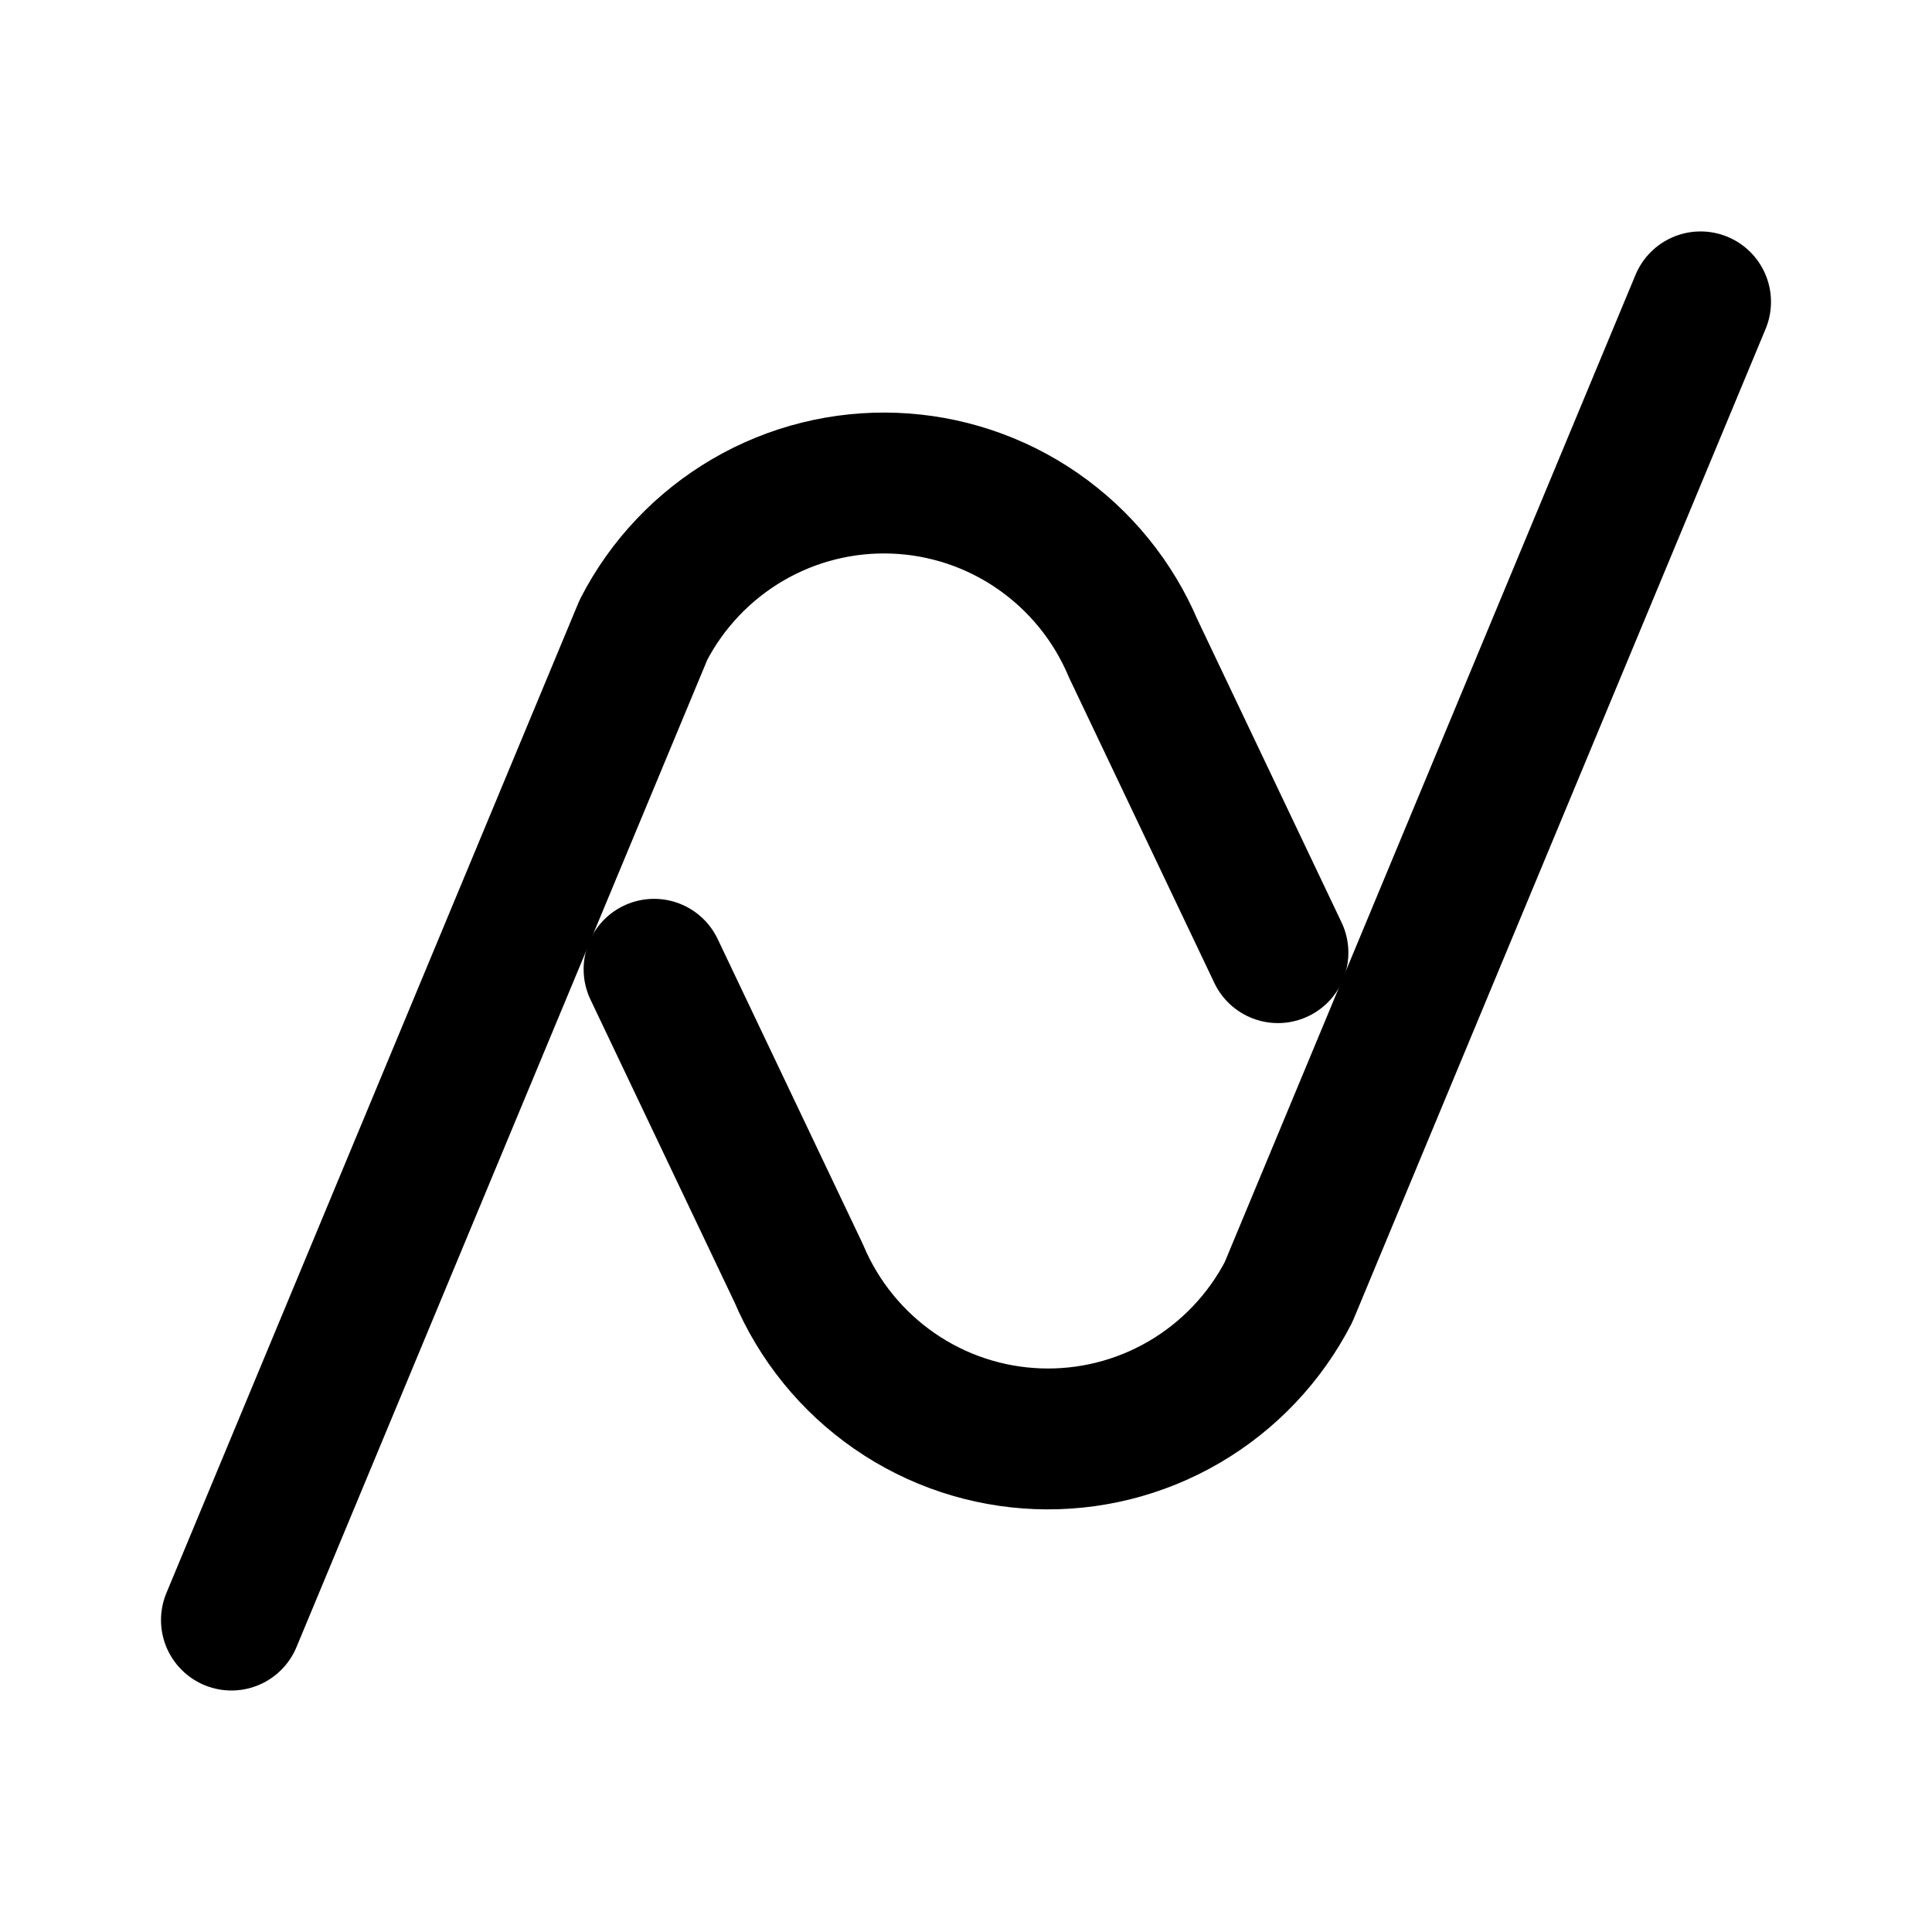
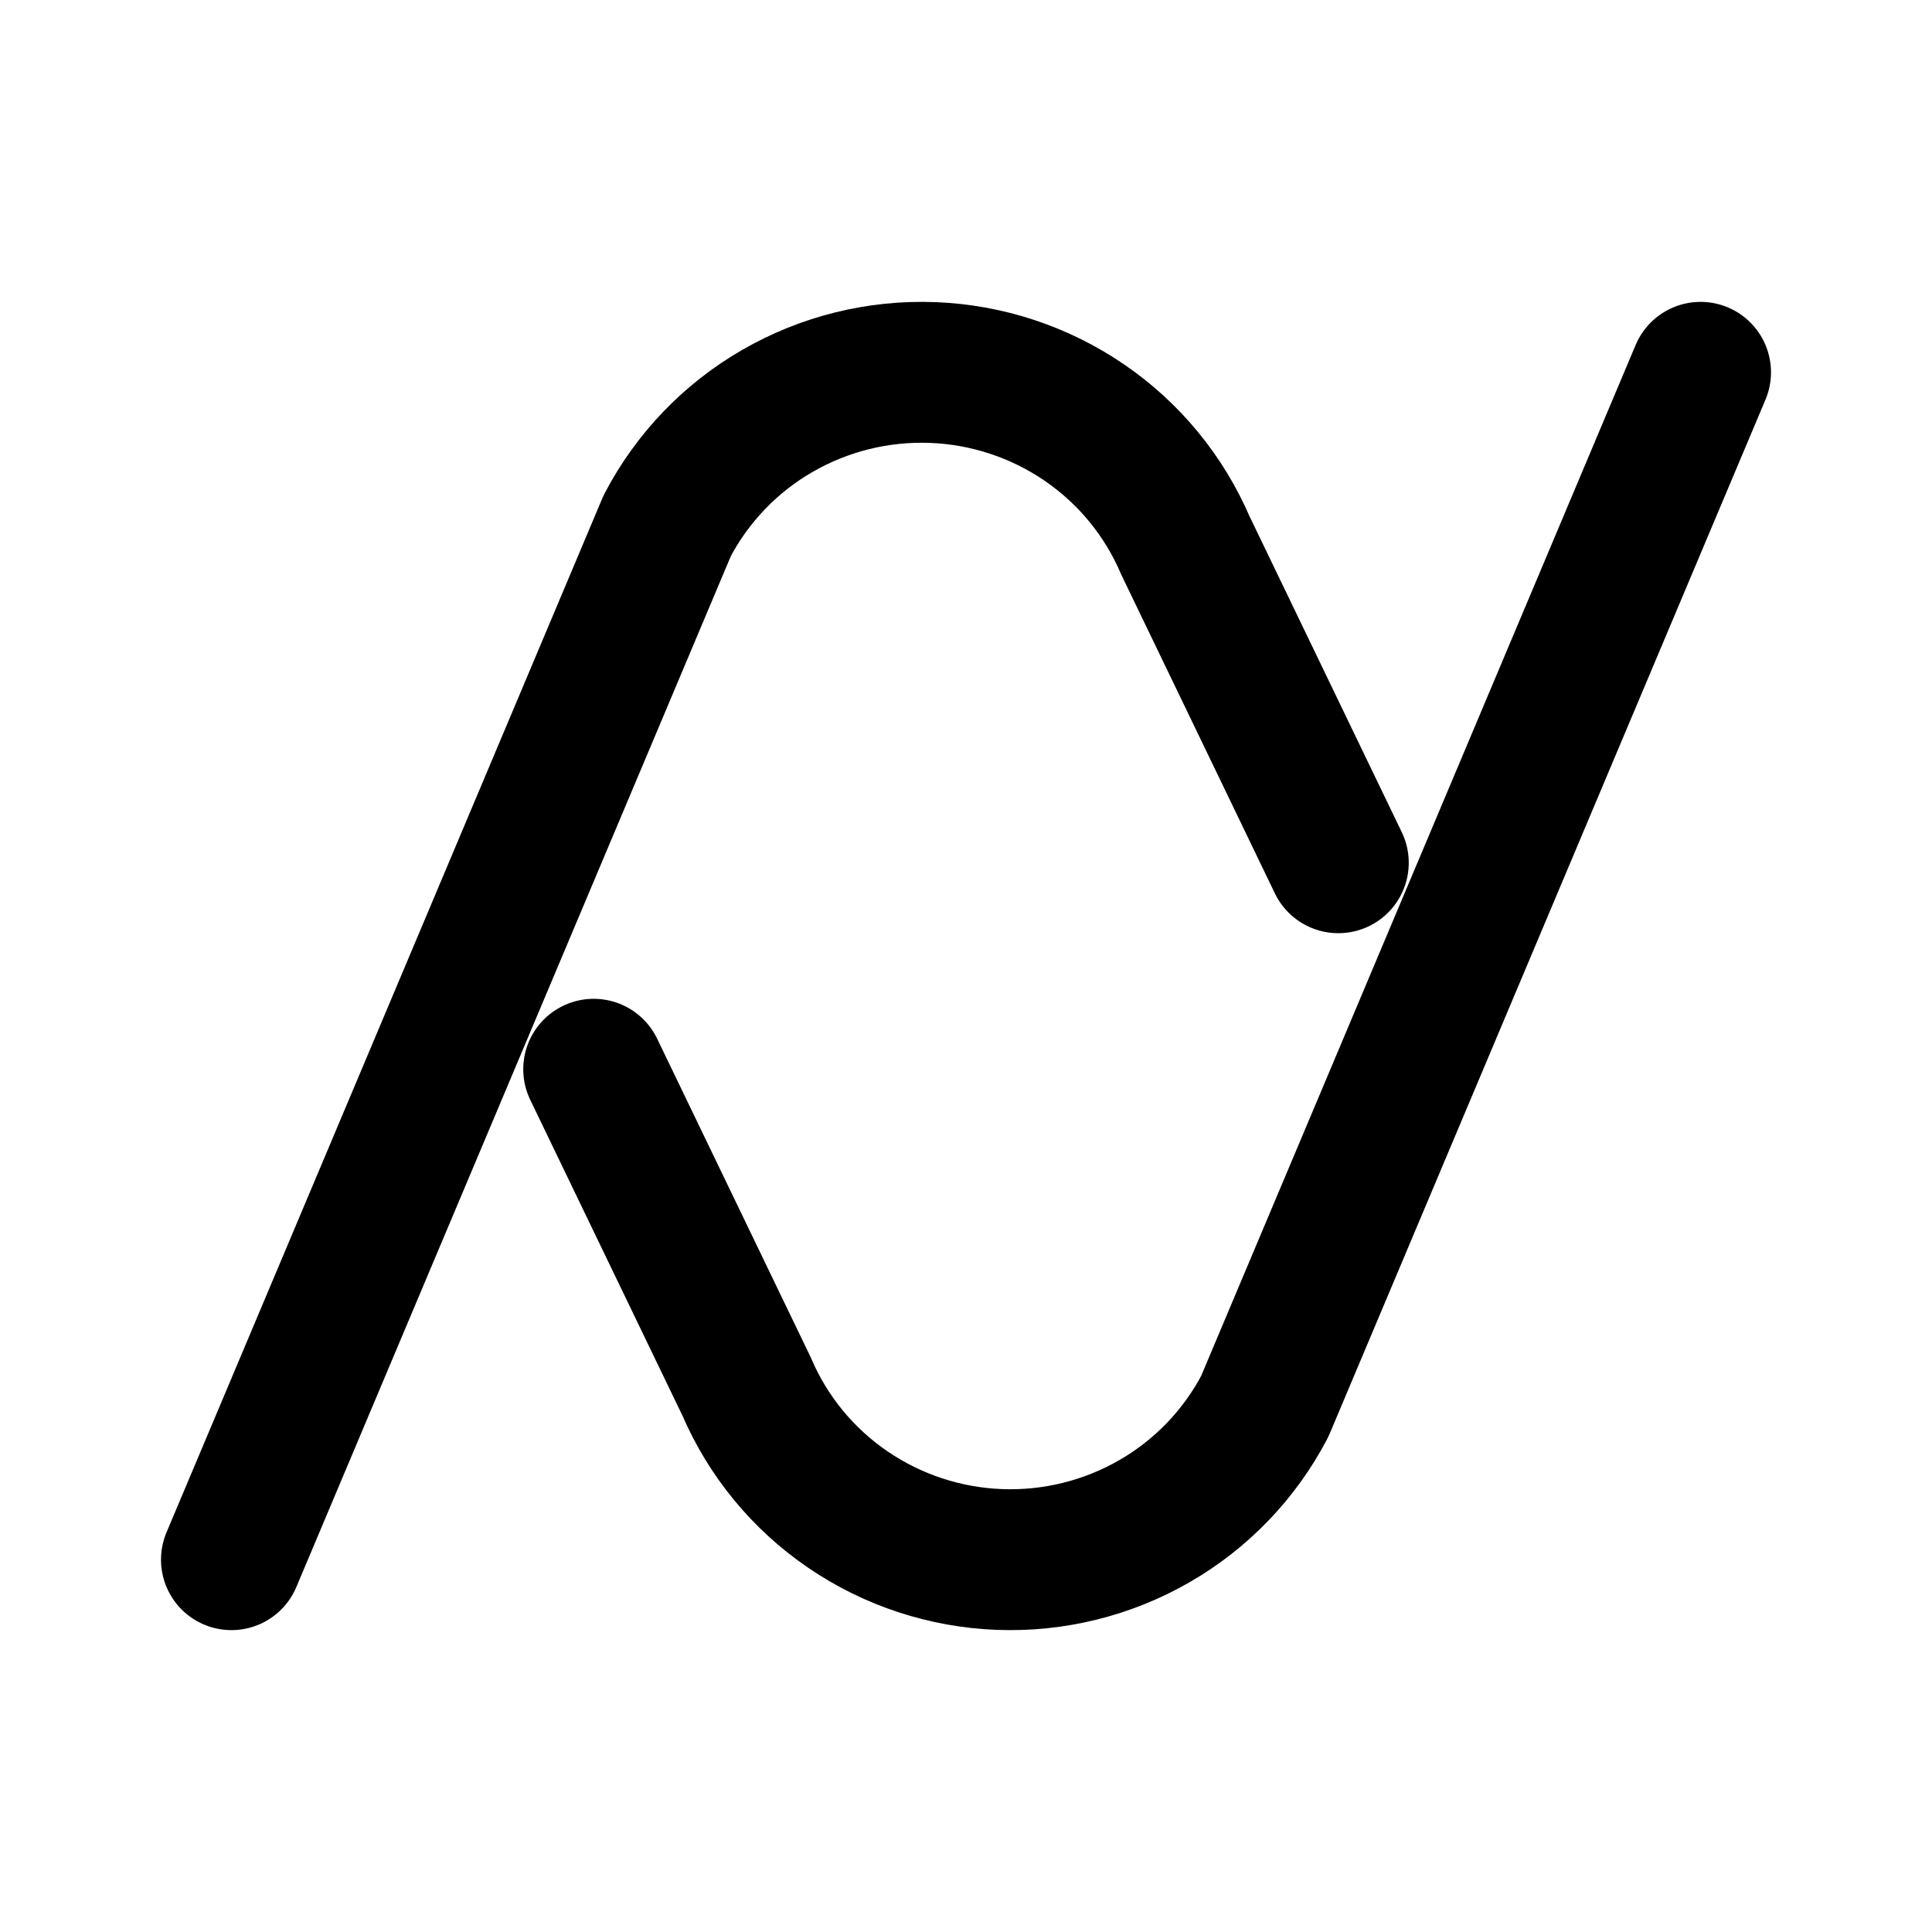
<svg xmlns="http://www.w3.org/2000/svg" width="192" height="192" viewBox="0 0 192 192" fill="none">
-   <path d="m23 161 40.95-98.414a26.978 26.978 0 0 1 10.357-10.919 26.837 26.837 0 0 1 28.825 1.112 26.999 26.999 0 0 1 9.493 11.684L127 94.673" stroke="#000" stroke-width="14" stroke-linecap="round" stroke-linejoin="round" />
-   <path d="m169 30-40.949 98.414a26.976 26.976 0 0 1-10.358 10.918 26.829 26.829 0 0 1-28.825-1.111 26.998 26.998 0 0 1-9.493-11.685L65 96.326" stroke="#000" stroke-width="14" stroke-linecap="round" stroke-linejoin="round" />
+   <path d="M23 155 66.312 52.232A28.327 28.327 0 0 1 77.267 40.83a28.673 28.673 0 0 1 15.414-3.81 28.642 28.642 0 0 1 15.074 4.97 28.273 28.273 0 0 1 10.041 12.202L133 85.739" stroke="#000" stroke-width="14" stroke-linecap="round" stroke-linejoin="round" />
+   <path d="m169 37-43.312 102.768a28.323 28.323 0 0 1-10.955 11.402 28.664 28.664 0 0 1-15.414 3.809 28.634 28.634 0 0 1-15.074-4.97 28.267 28.267 0 0 1-10.04-12.201L59 106.261" stroke="#000" stroke-width="14" stroke-linecap="round" stroke-linejoin="round" />
</svg>
